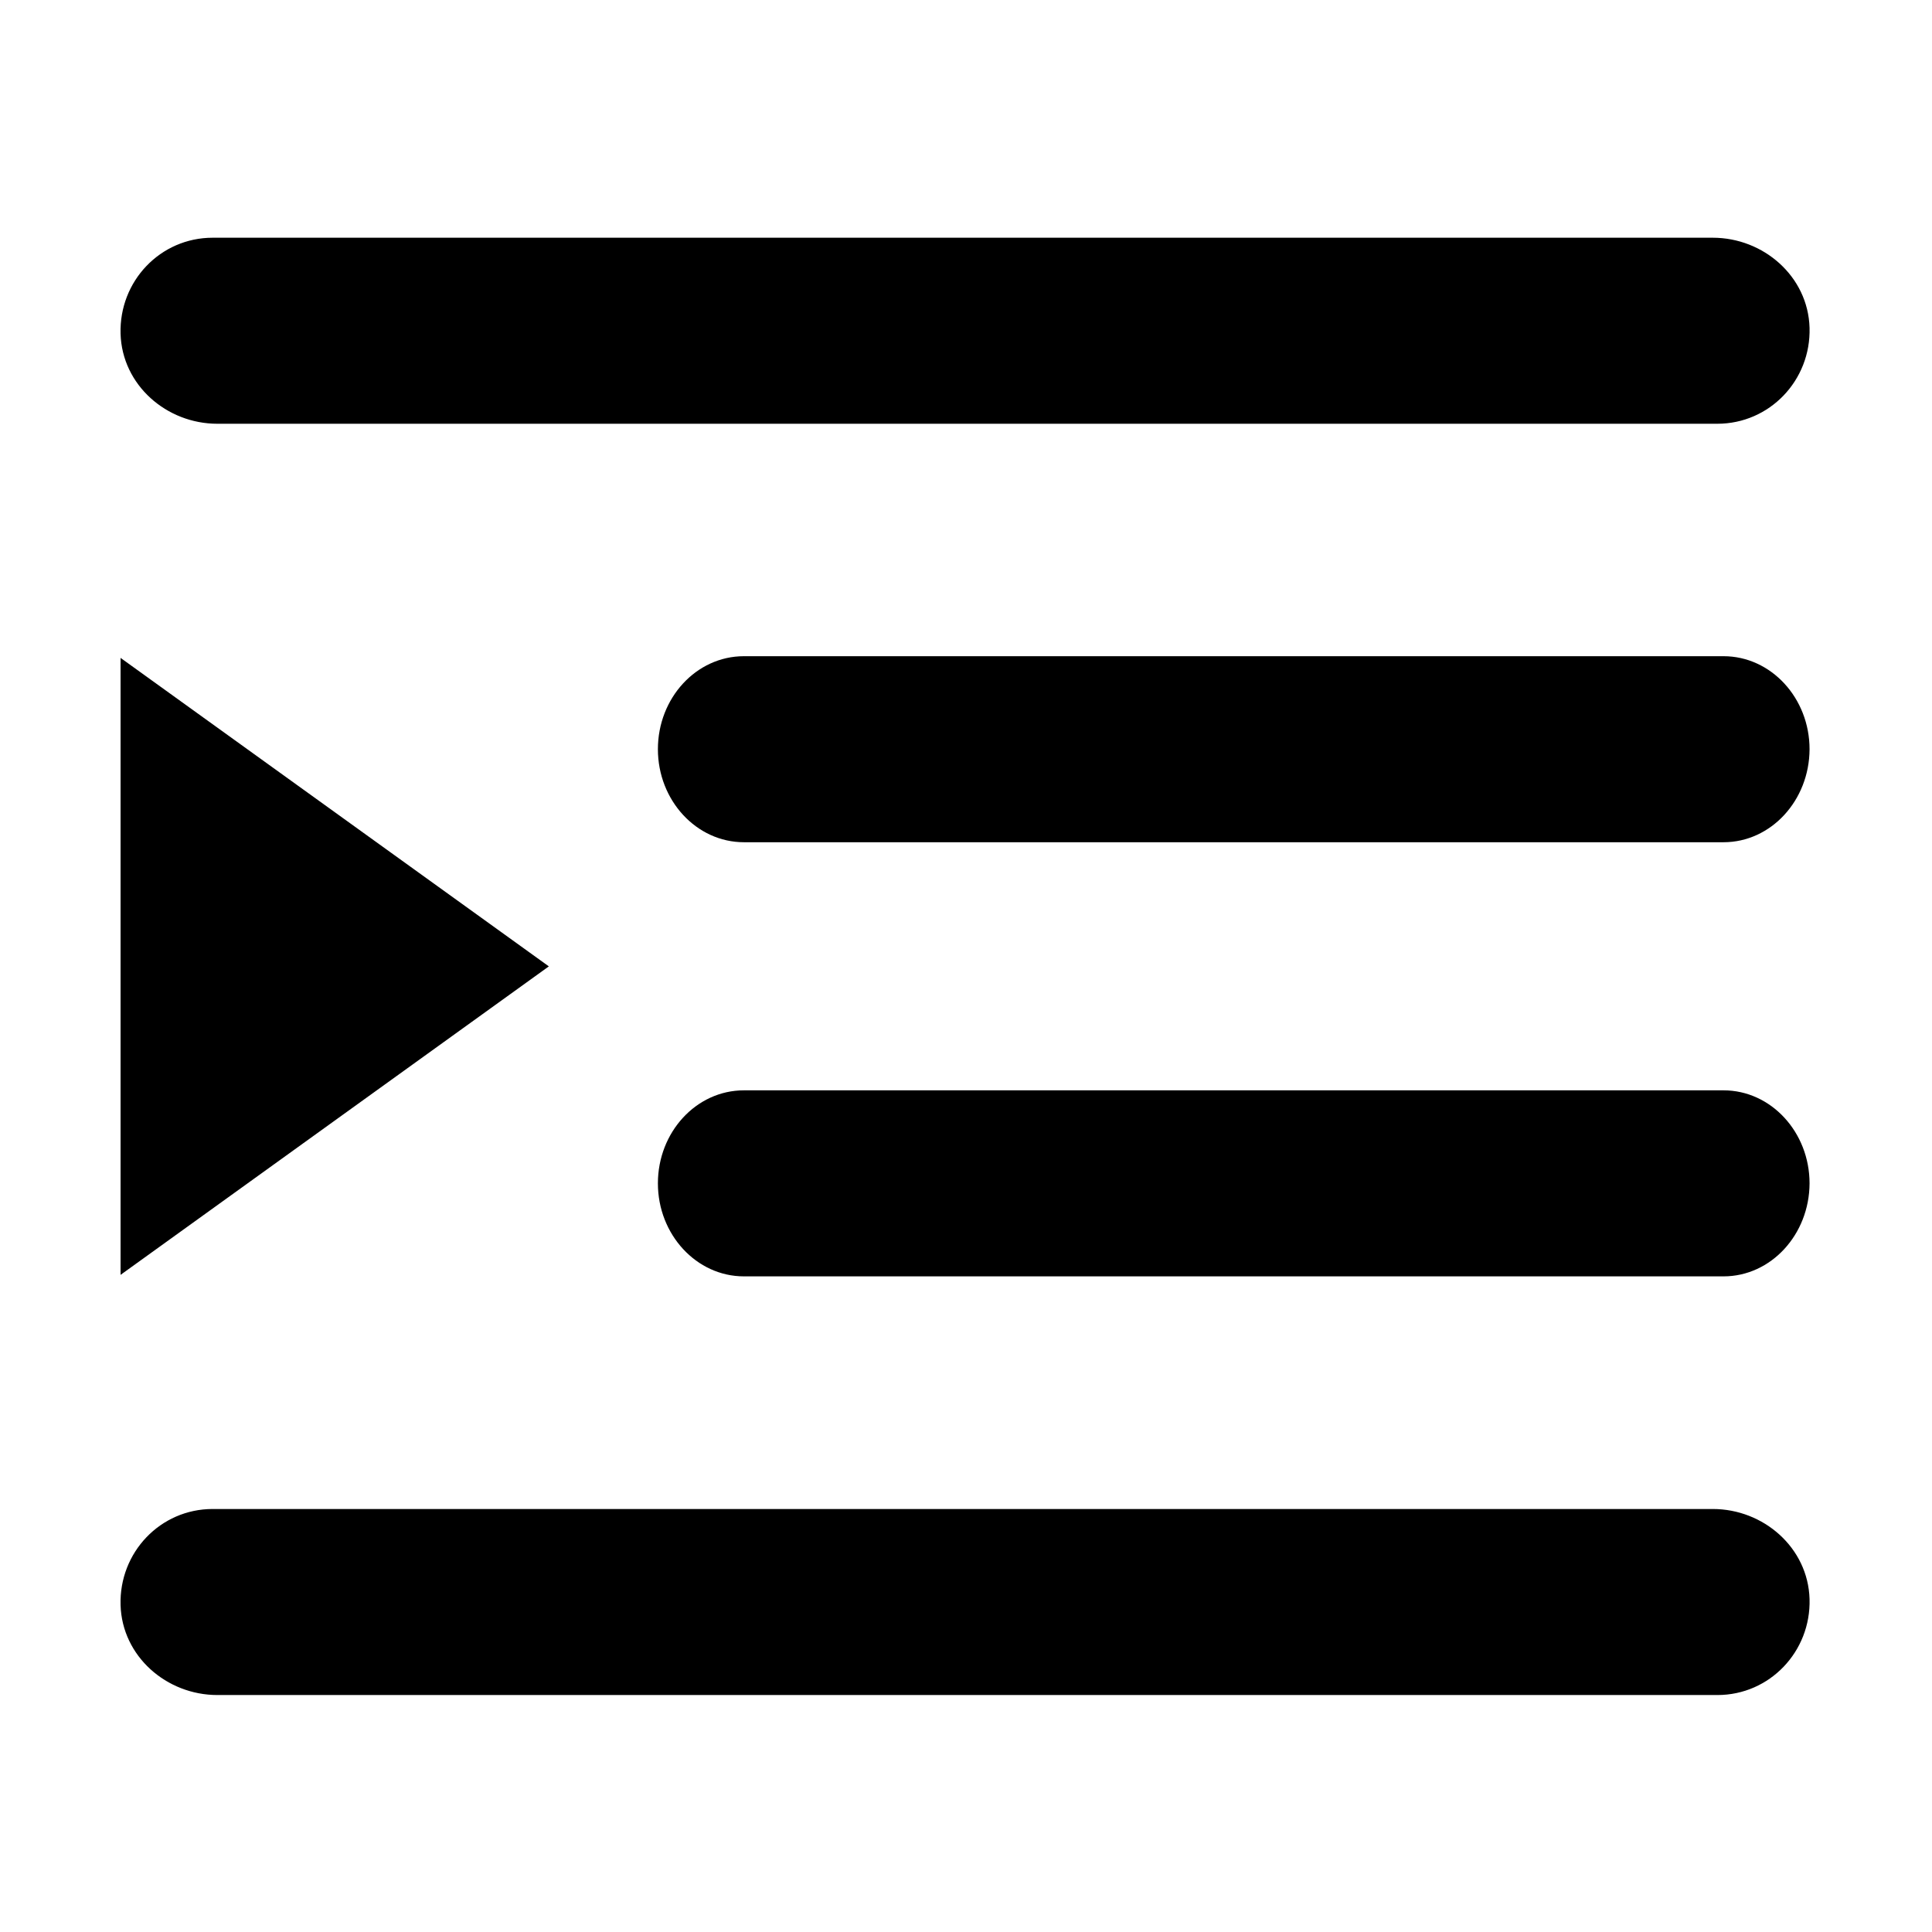
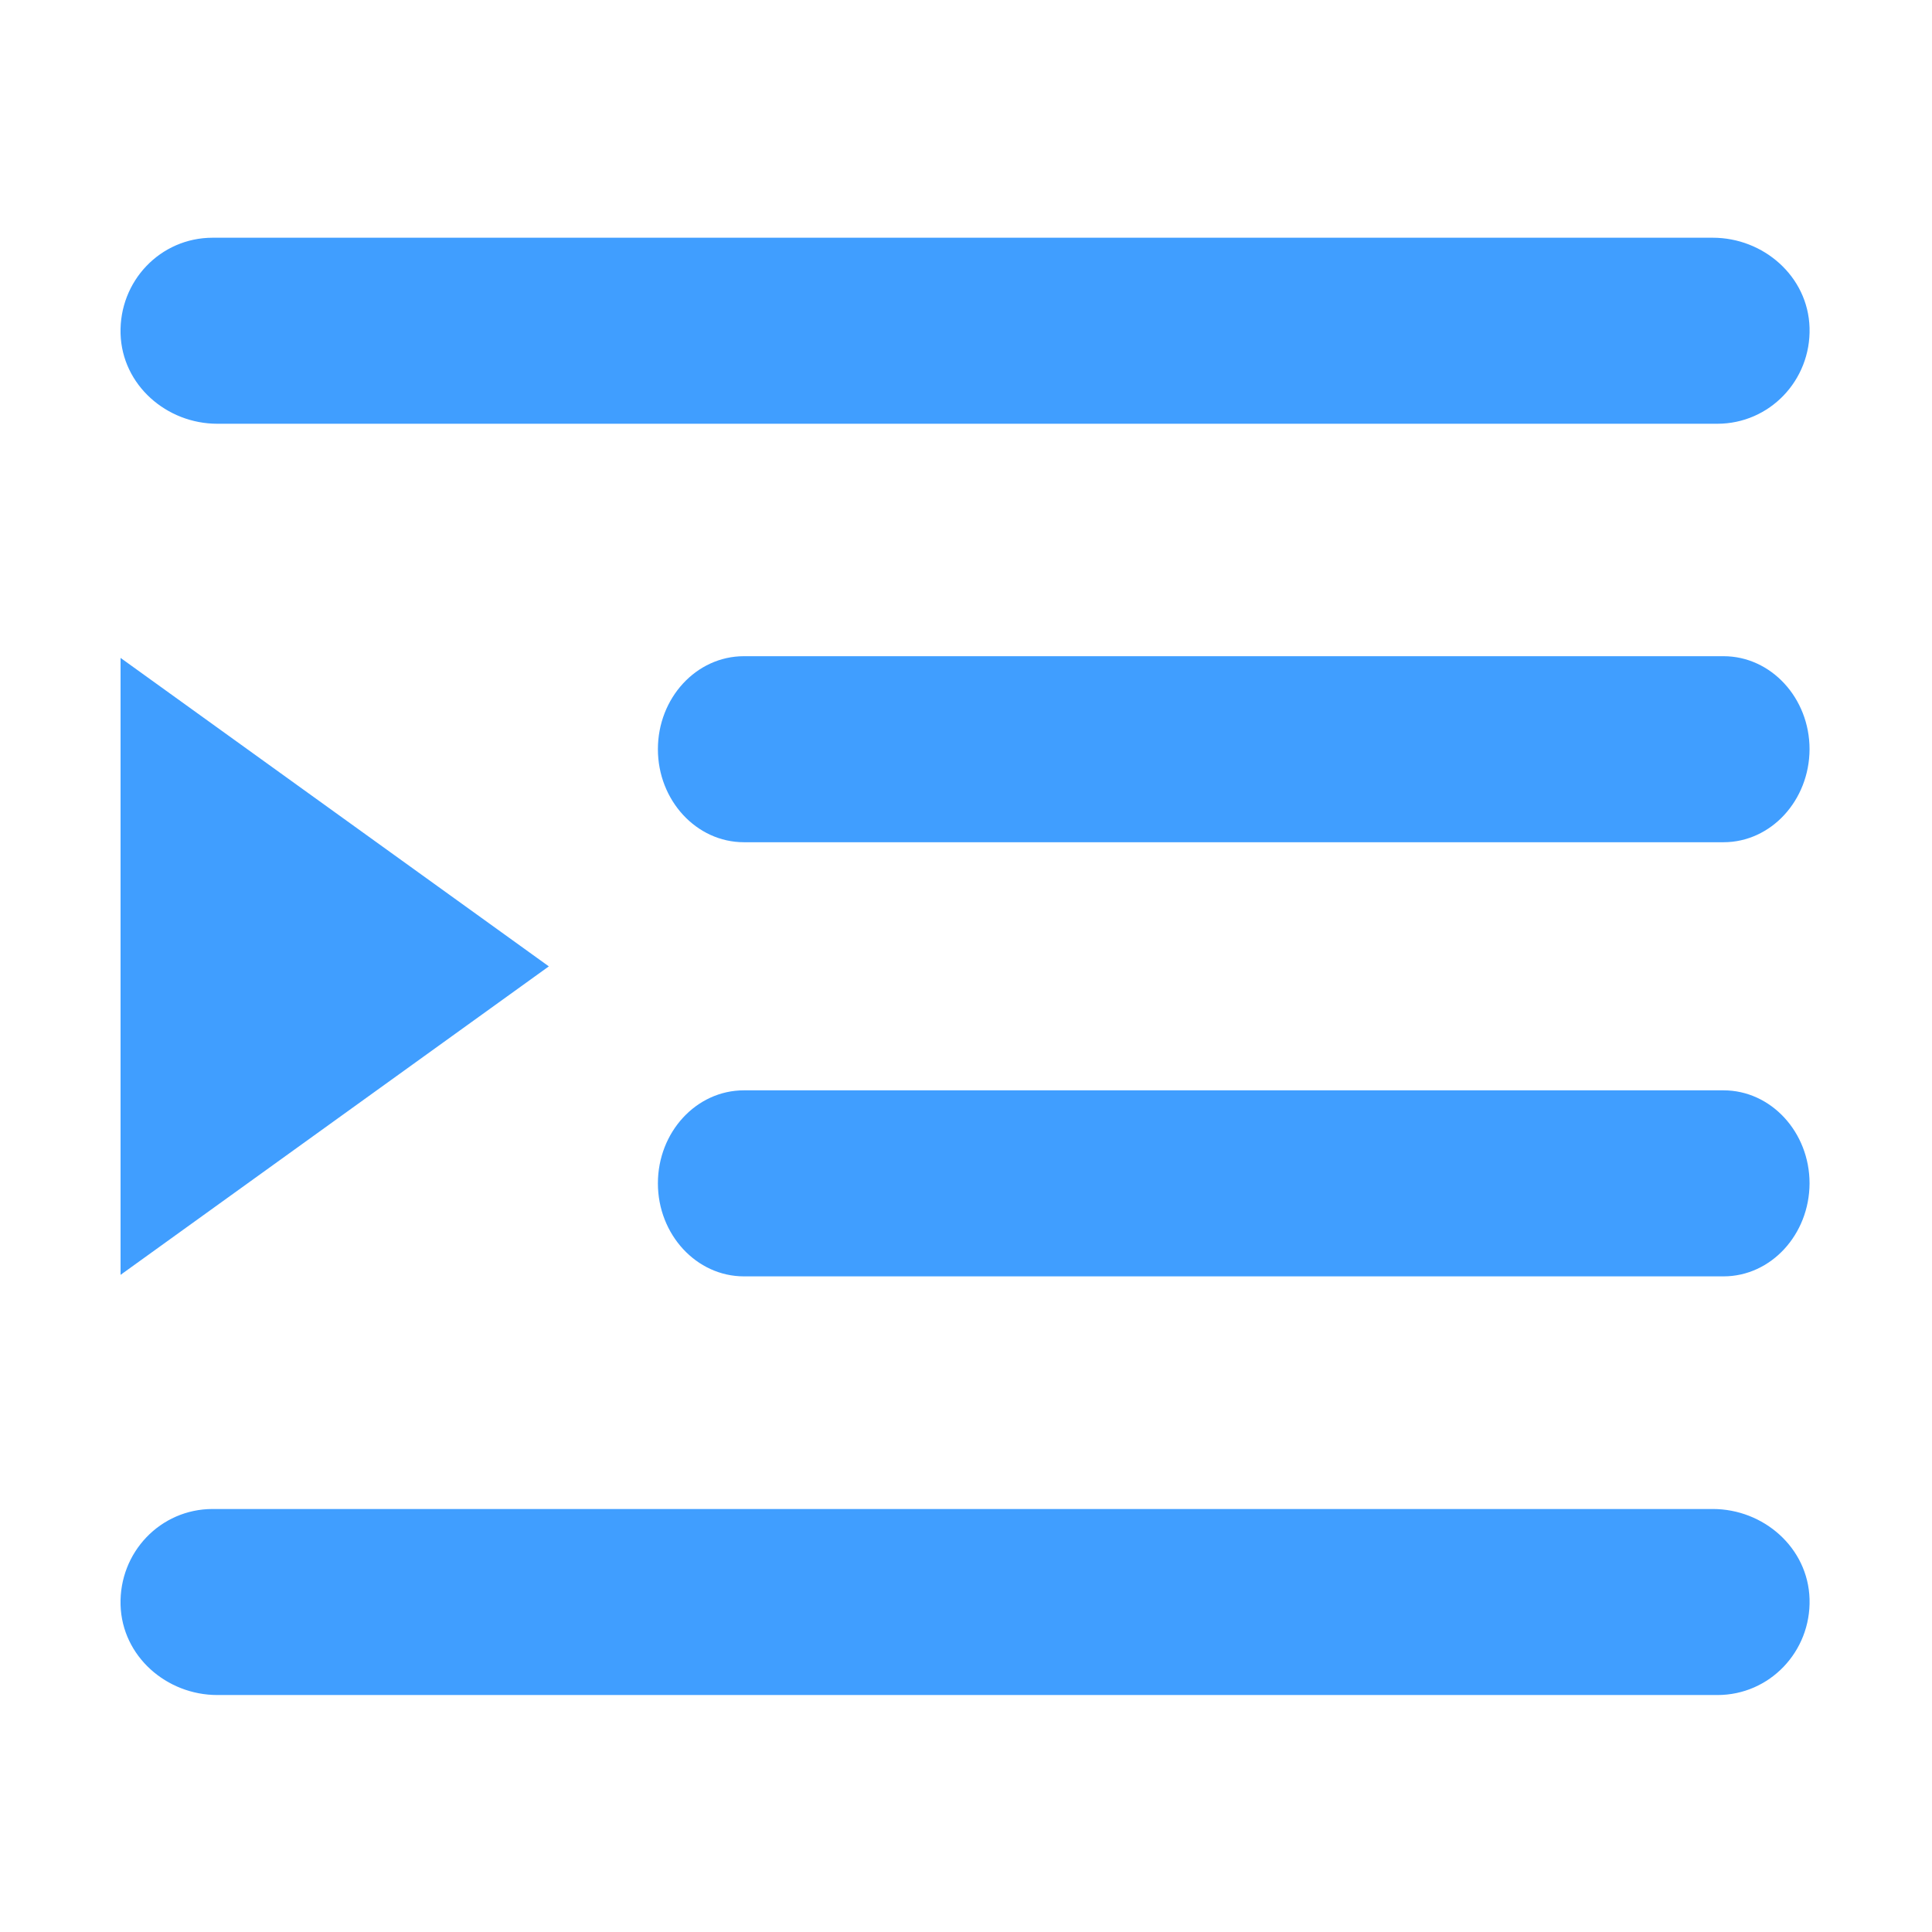
- <svg xmlns="http://www.w3.org/2000/svg" t="1569578777560" class="icon" viewBox="0 0 1024 1024" version="1.1" p-id="1664" width="16" height="16">
+ <svg xmlns="http://www.w3.org/2000/svg" t="1587475524321" class="icon" viewBox="0 0 1024 1024" version="1.1" p-id="1623" width="200" height="200">
  <defs>
    <style type="text/css" />
  </defs>
-   <path d="M913.5 676.5H394.3c-25.2 0-45.6-22.2-45.6-49.3 0-27.1 20.3-49.3 45.6-49.3h519.2c25.2 0 45.6 22.2 45.6 49.3-0.1 27.1-20.4 49.3-45.6 49.3z m0-230.1H394.3c-25.2 0-45.6-22.2-45.6-49.3 0-27.1 20.3-49.3 45.6-49.3h519.2c25.2 0 45.6 22.2 45.6 49.3-0.1 27.1-20.4 49.3-45.6 49.3z m-3.3-221.8h-795c-26.9 0-50.5-20.5-51.3-47.7C63.1 149 85 126 112.7 126h795.1c26.9 0 50.5 20.5 51.3 47.7 0.8 27.9-21.2 50.9-48.9 50.9zM63.9 675.7v-327l227 163.5-227 163.5c0 0.8 0 0.8 0 0z m48.8 124.1h795.1c26.9 0 50.5 20.5 51.3 47.7 0.8 27.9-21.2 50.9-48.8 50.9H115.2c-26.9 0-50.5-20.5-51.3-47.7-0.8-27.9 21.1-50.9 48.8-50.9z m0 0" p-id="1665" />
+   <path d="M913.5 676.5H394.3c-25.2 0-45.6-22.2-45.6-49.3 0-27.1 20.3-49.3 45.6-49.3h519.2c25.2 0 45.6 22.2 45.6 49.3-0.1 27.1-20.4 49.3-45.6 49.3z m0-230.1H394.3c-25.2 0-45.6-22.2-45.6-49.3 0-27.1 20.3-49.3 45.6-49.3h519.2c25.2 0 45.6 22.2 45.6 49.3-0.1 27.1-20.4 49.3-45.6 49.3z m-3.3-221.8h-795c-26.9 0-50.5-20.5-51.3-47.7C63.1 149 85 126 112.7 126h795.1c26.9 0 50.5 20.5 51.3 47.7 0.8 27.9-21.2 50.9-48.9 50.9zM63.9 675.7v-327l227 163.5-227 163.5c0 0.8 0 0.8 0 0z m48.8 124.1h795.1c26.9 0 50.5 20.5 51.3 47.7 0.8 27.9-21.2 50.9-48.8 50.9H115.2c-26.9 0-50.5-20.5-51.3-47.7-0.8-27.9 21.1-50.9 48.8-50.9z m0 0" p-id="1624" fill="#409eff" />
</svg>
